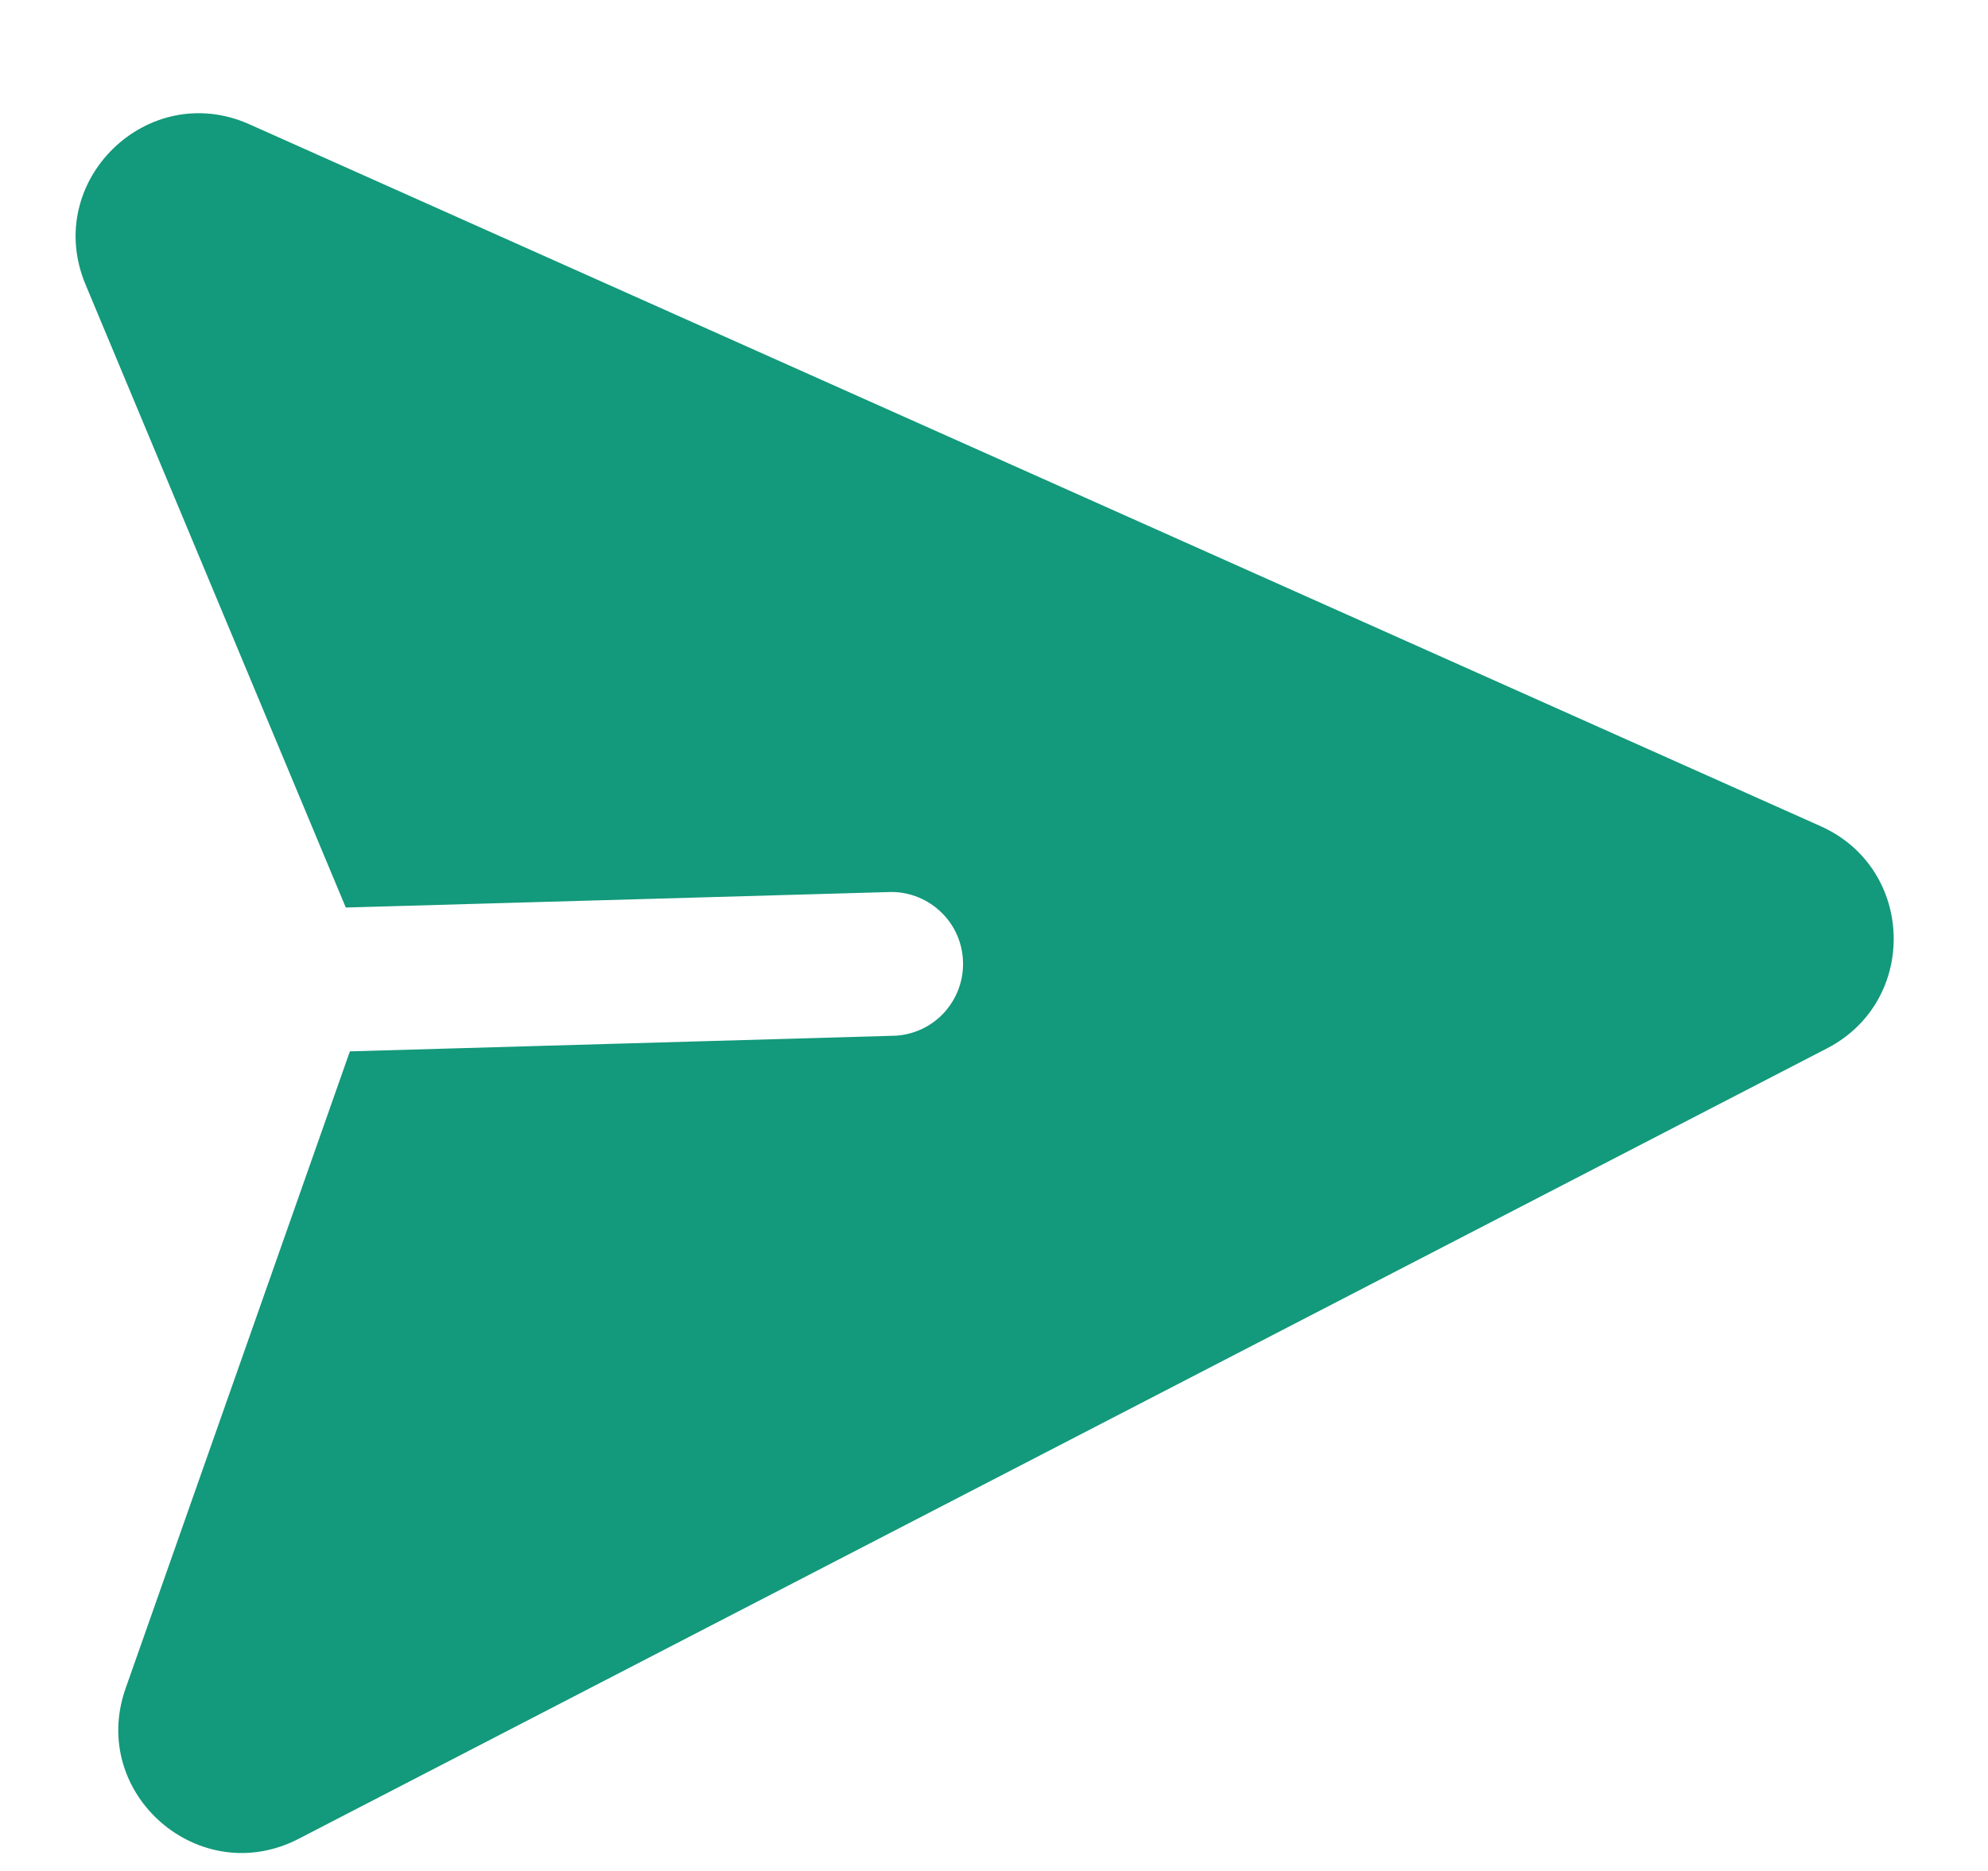
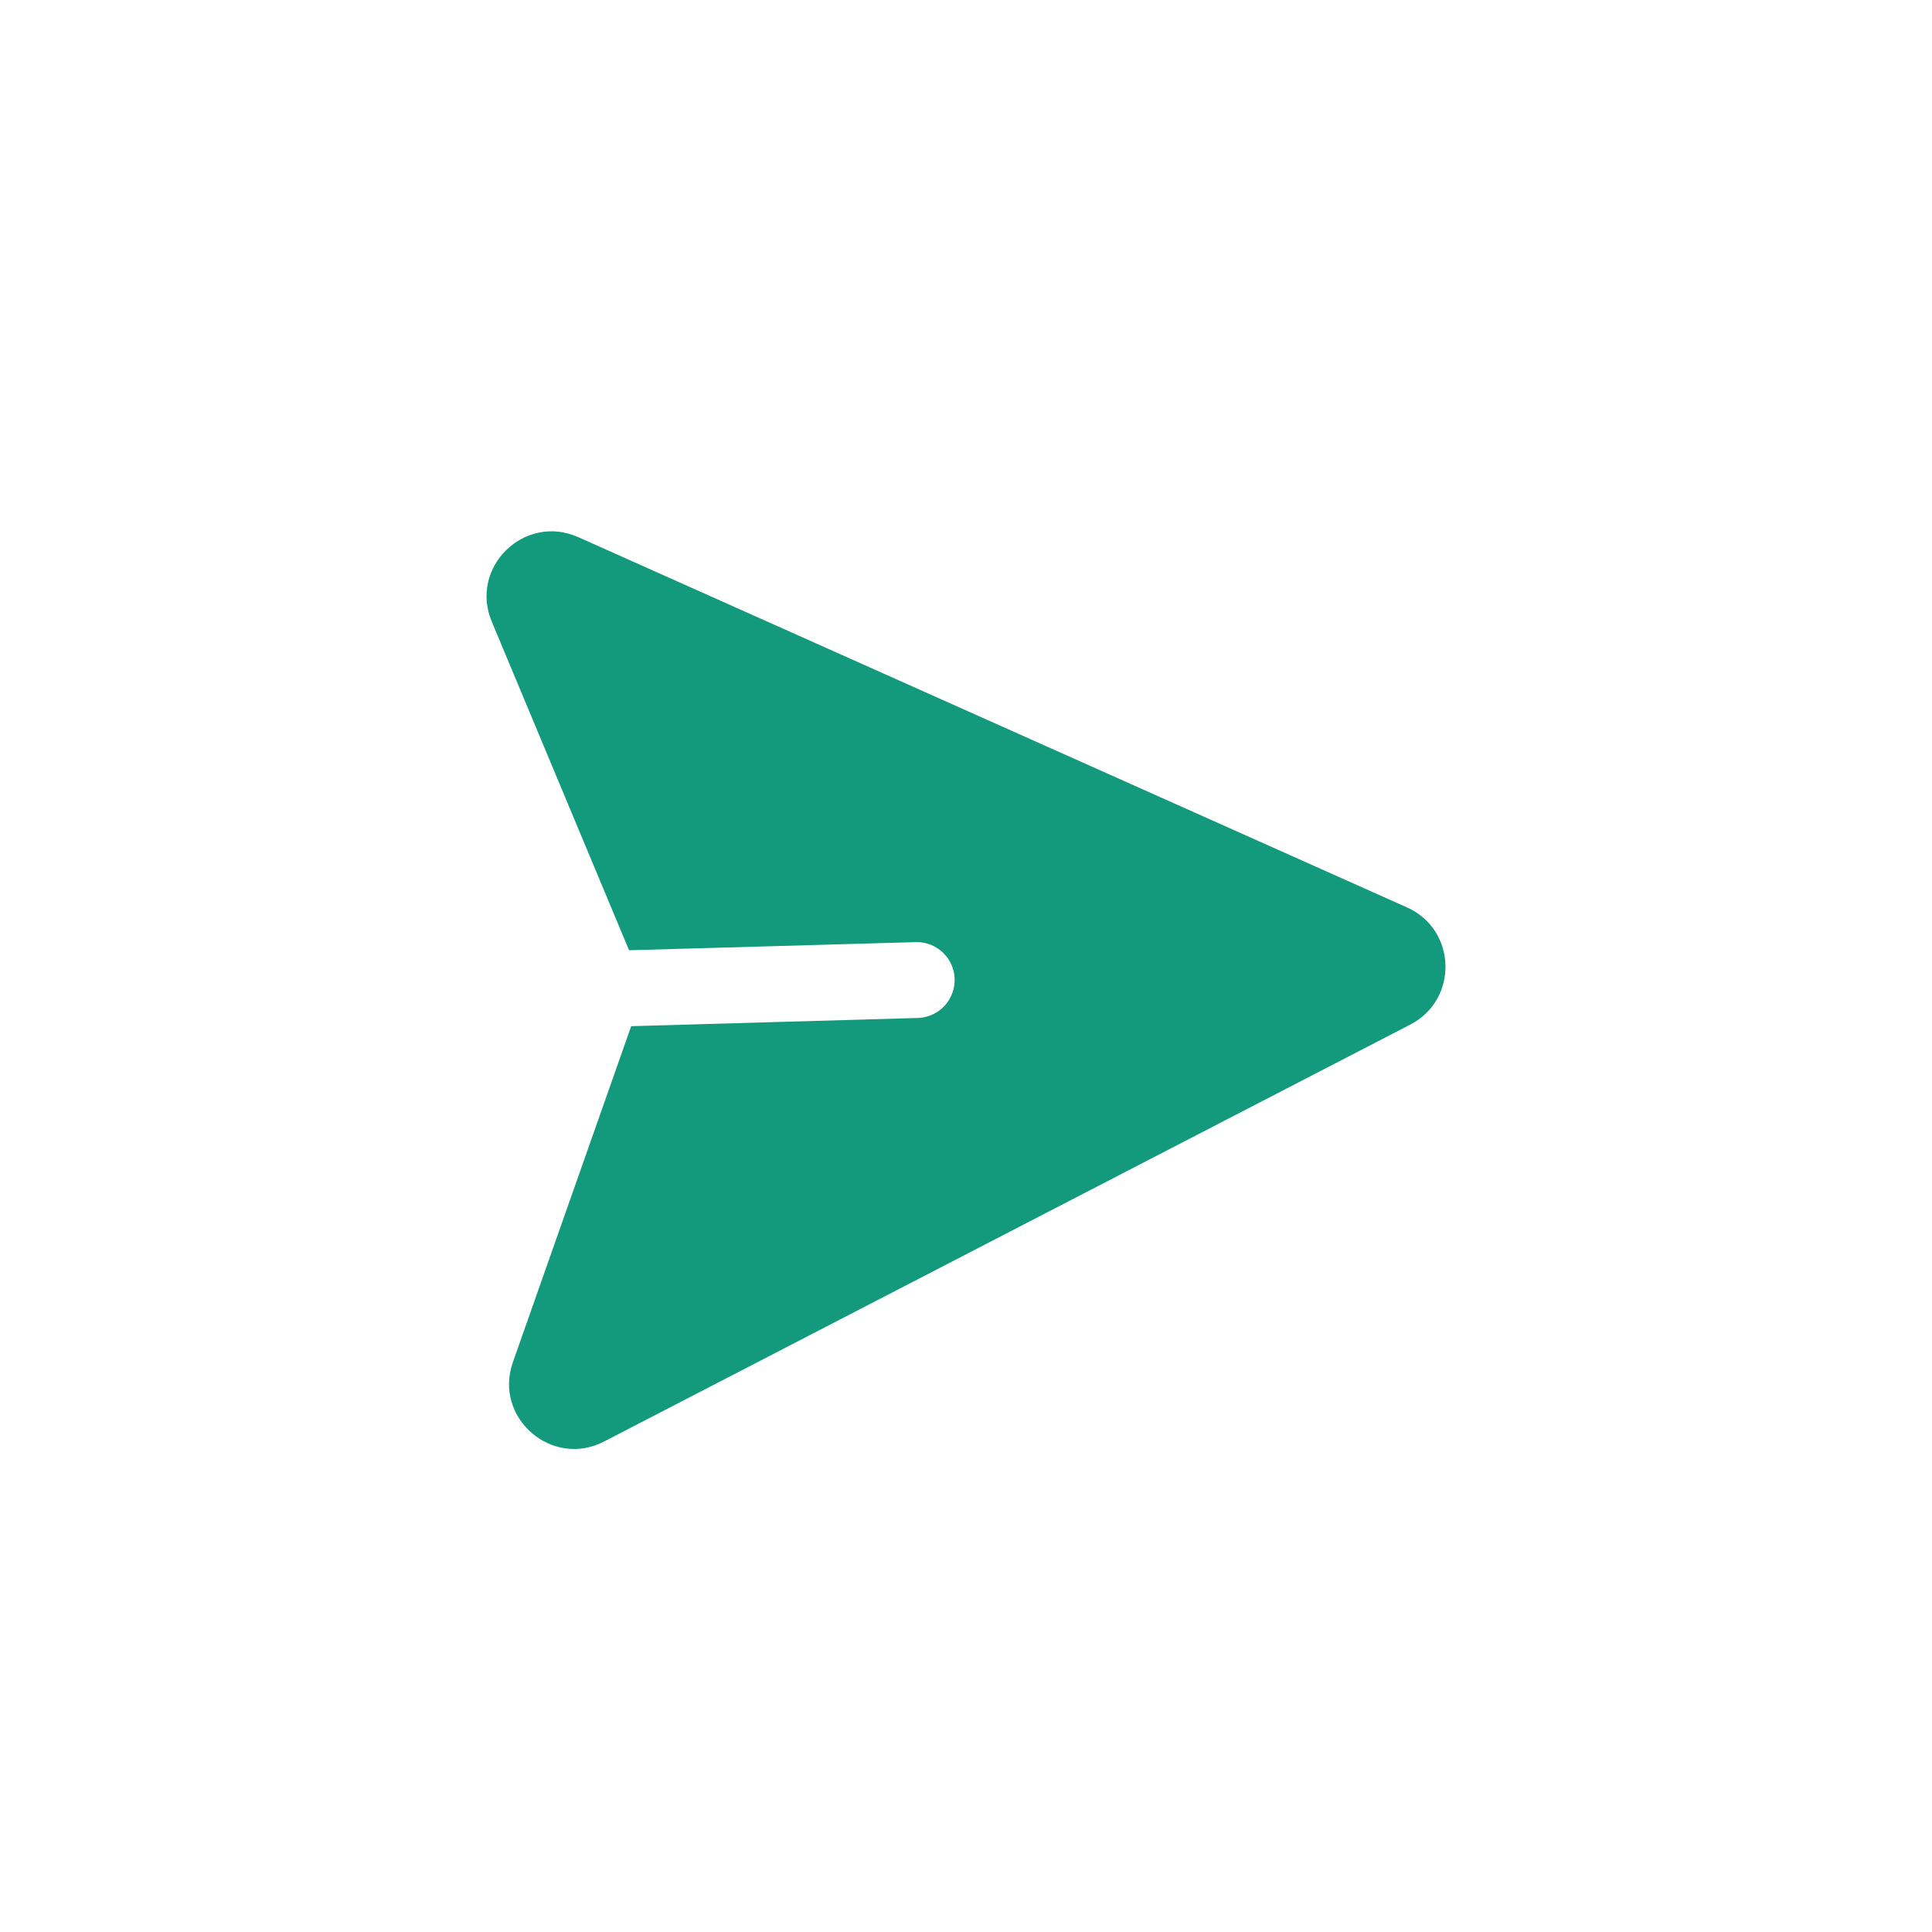
- <svg xmlns="http://www.w3.org/2000/svg" width="17" height="16" viewBox="0 0 17 16" fill="none">
-   <path d="M15.57 7.066C16.376 7.427 16.408 8.559 15.624 8.965L2.552 15.726C1.704 16.163 0.757 15.339 1.074 14.439L2.992 8.991L7.66 8.857C7.819 8.847 7.968 8.776 8.075 8.658C8.182 8.54 8.24 8.385 8.235 8.226C8.231 8.066 8.165 7.915 8.051 7.804C7.937 7.692 7.784 7.629 7.624 7.628L2.957 7.761L0.731 2.432C0.363 1.551 1.262 0.674 2.133 1.063L15.57 7.066Z" fill="#13997B" />
+ <svg xmlns="http://www.w3.org/2000/svg" width="40" height="40" viewBox="0 0 40 40" fill="none">
+   <path d="M29.131 18.787C30.16 19.248 30.201 20.693 29.2 21.212L12.507 29.845C11.424 30.405 10.214 29.351 10.619 28.202L13.068 21.246L19.029 21.075C19.232 21.062 19.423 20.97 19.56 20.82C19.697 20.669 19.77 20.472 19.765 20.268C19.759 20.065 19.674 19.871 19.529 19.729C19.383 19.586 19.188 19.506 18.984 19.505L13.024 19.674L10.181 12.869C9.711 11.744 10.859 10.625 11.972 11.121L29.131 18.787Z" fill="#13997B" />
</svg>
